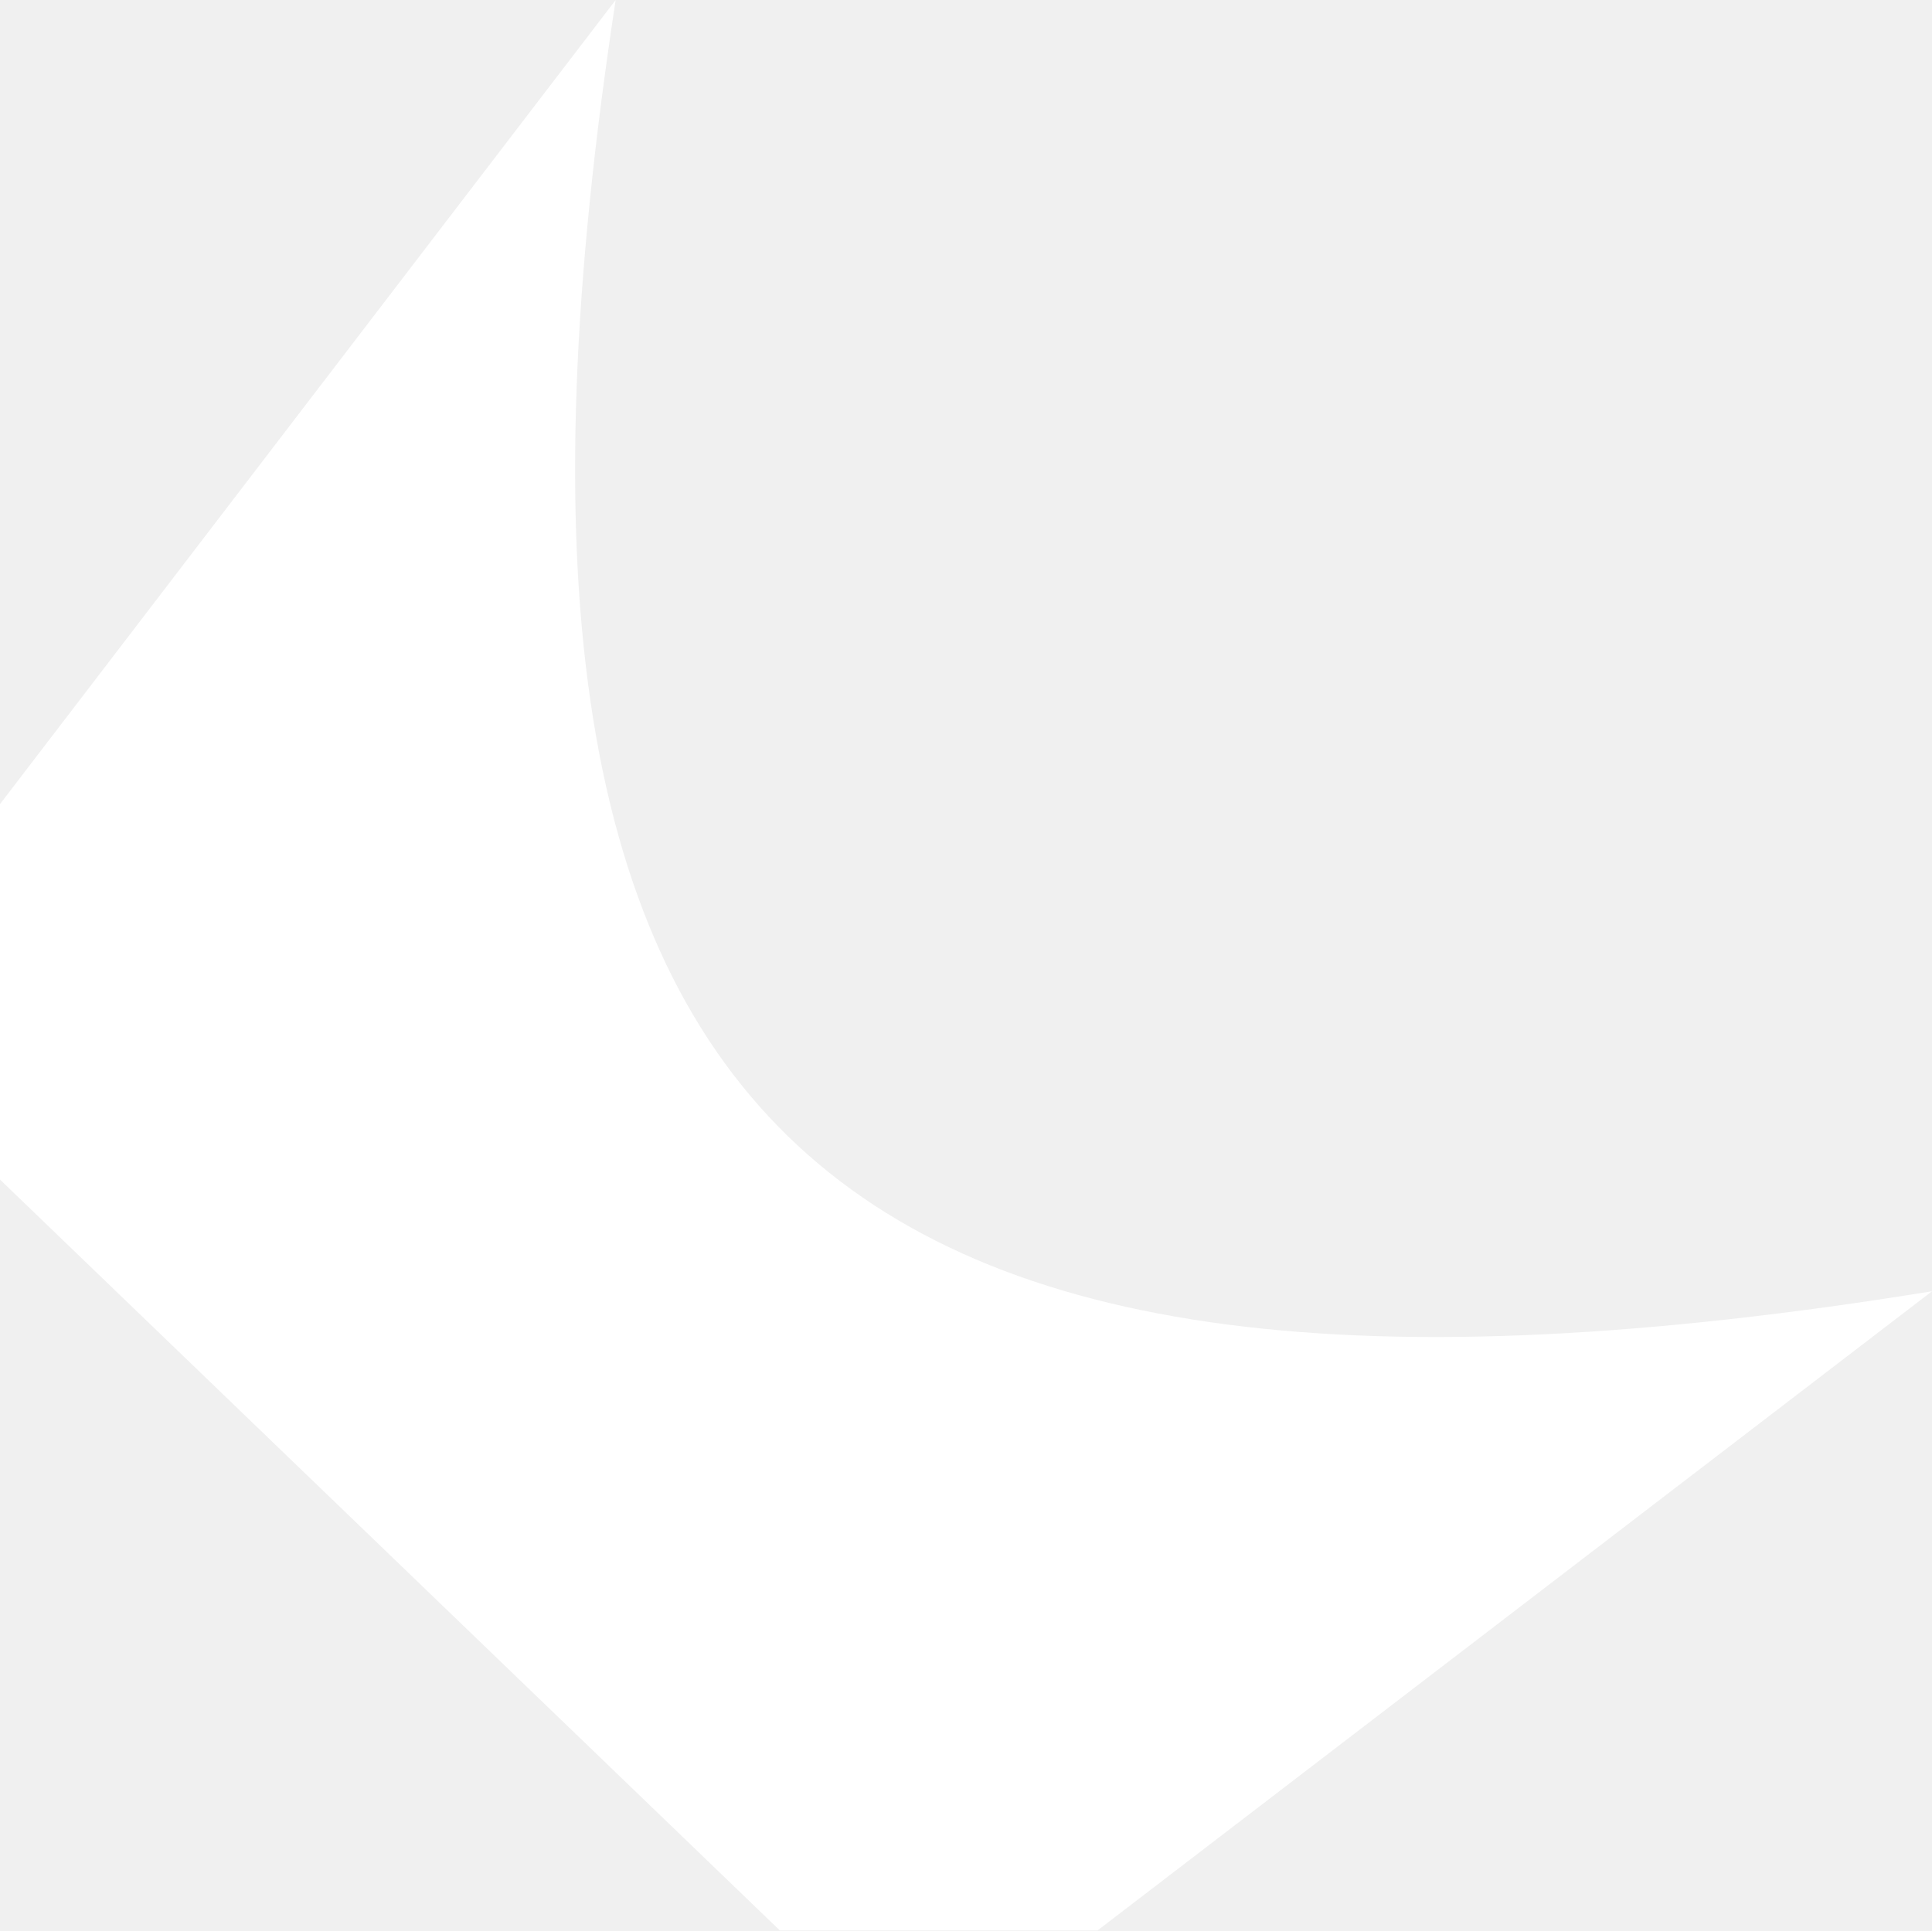
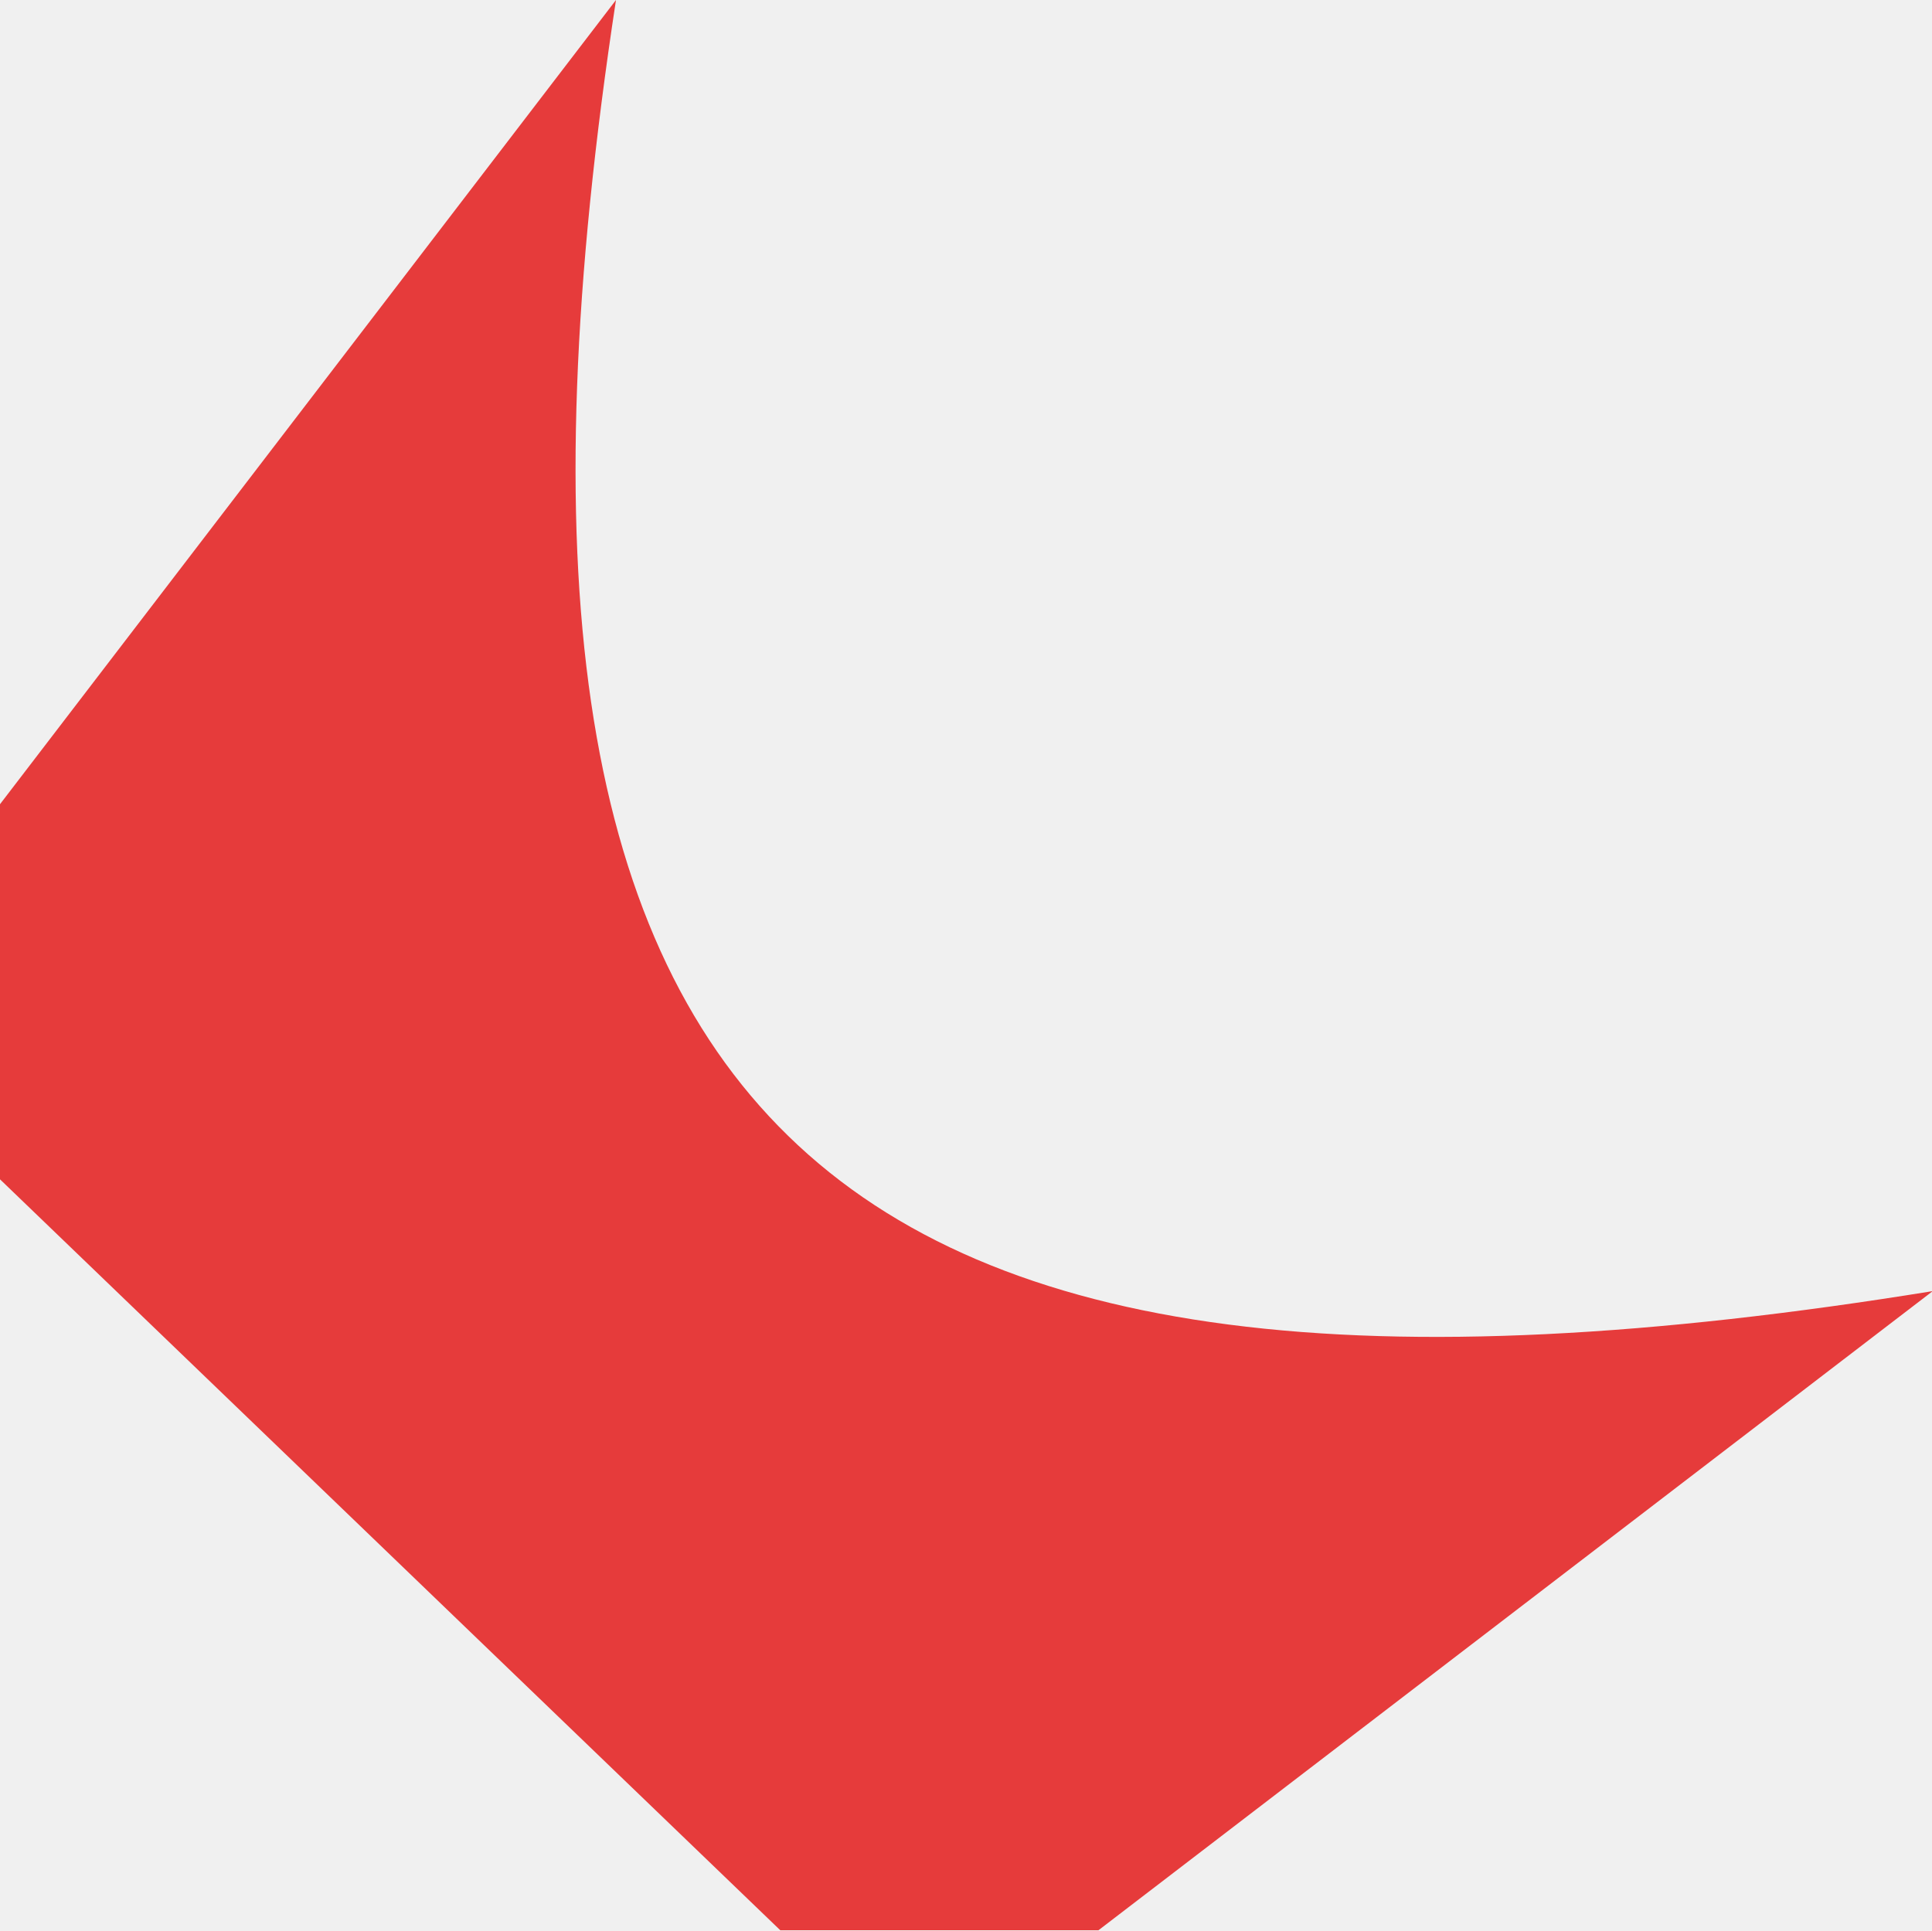
- <svg xmlns="http://www.w3.org/2000/svg" viewBox="0 0 257.51 257.33">
-   <defs>
-     <style>.a{fill:#fff;}</style>
-   </defs>
-   <path class="a" d="M0,107.19,82.06,0C59.12,150,107.63,196.41,257.51,172.13l-111.22,85.2H103.94L0,157.24Z" />
+ <svg xmlns="http://www.w3.org/2000/svg" version="1.1" id="Calque_1" x="0px" y="0px" viewBox="0 0 257.5 257.3" style="enable-background:new 0 0 257.5 257.3;" xml:space="preserve">
+   <style type="text/css">
+ 	.st0{fill:#E63B3B;}
+ </style>
+   <path class="st0" d="M0,107.2L82.1,0c-22.9,150,25.6,196.4,175.5,172.1l-111.2,85.2h-42.4L0,157.2V107.2z" />
</svg>
